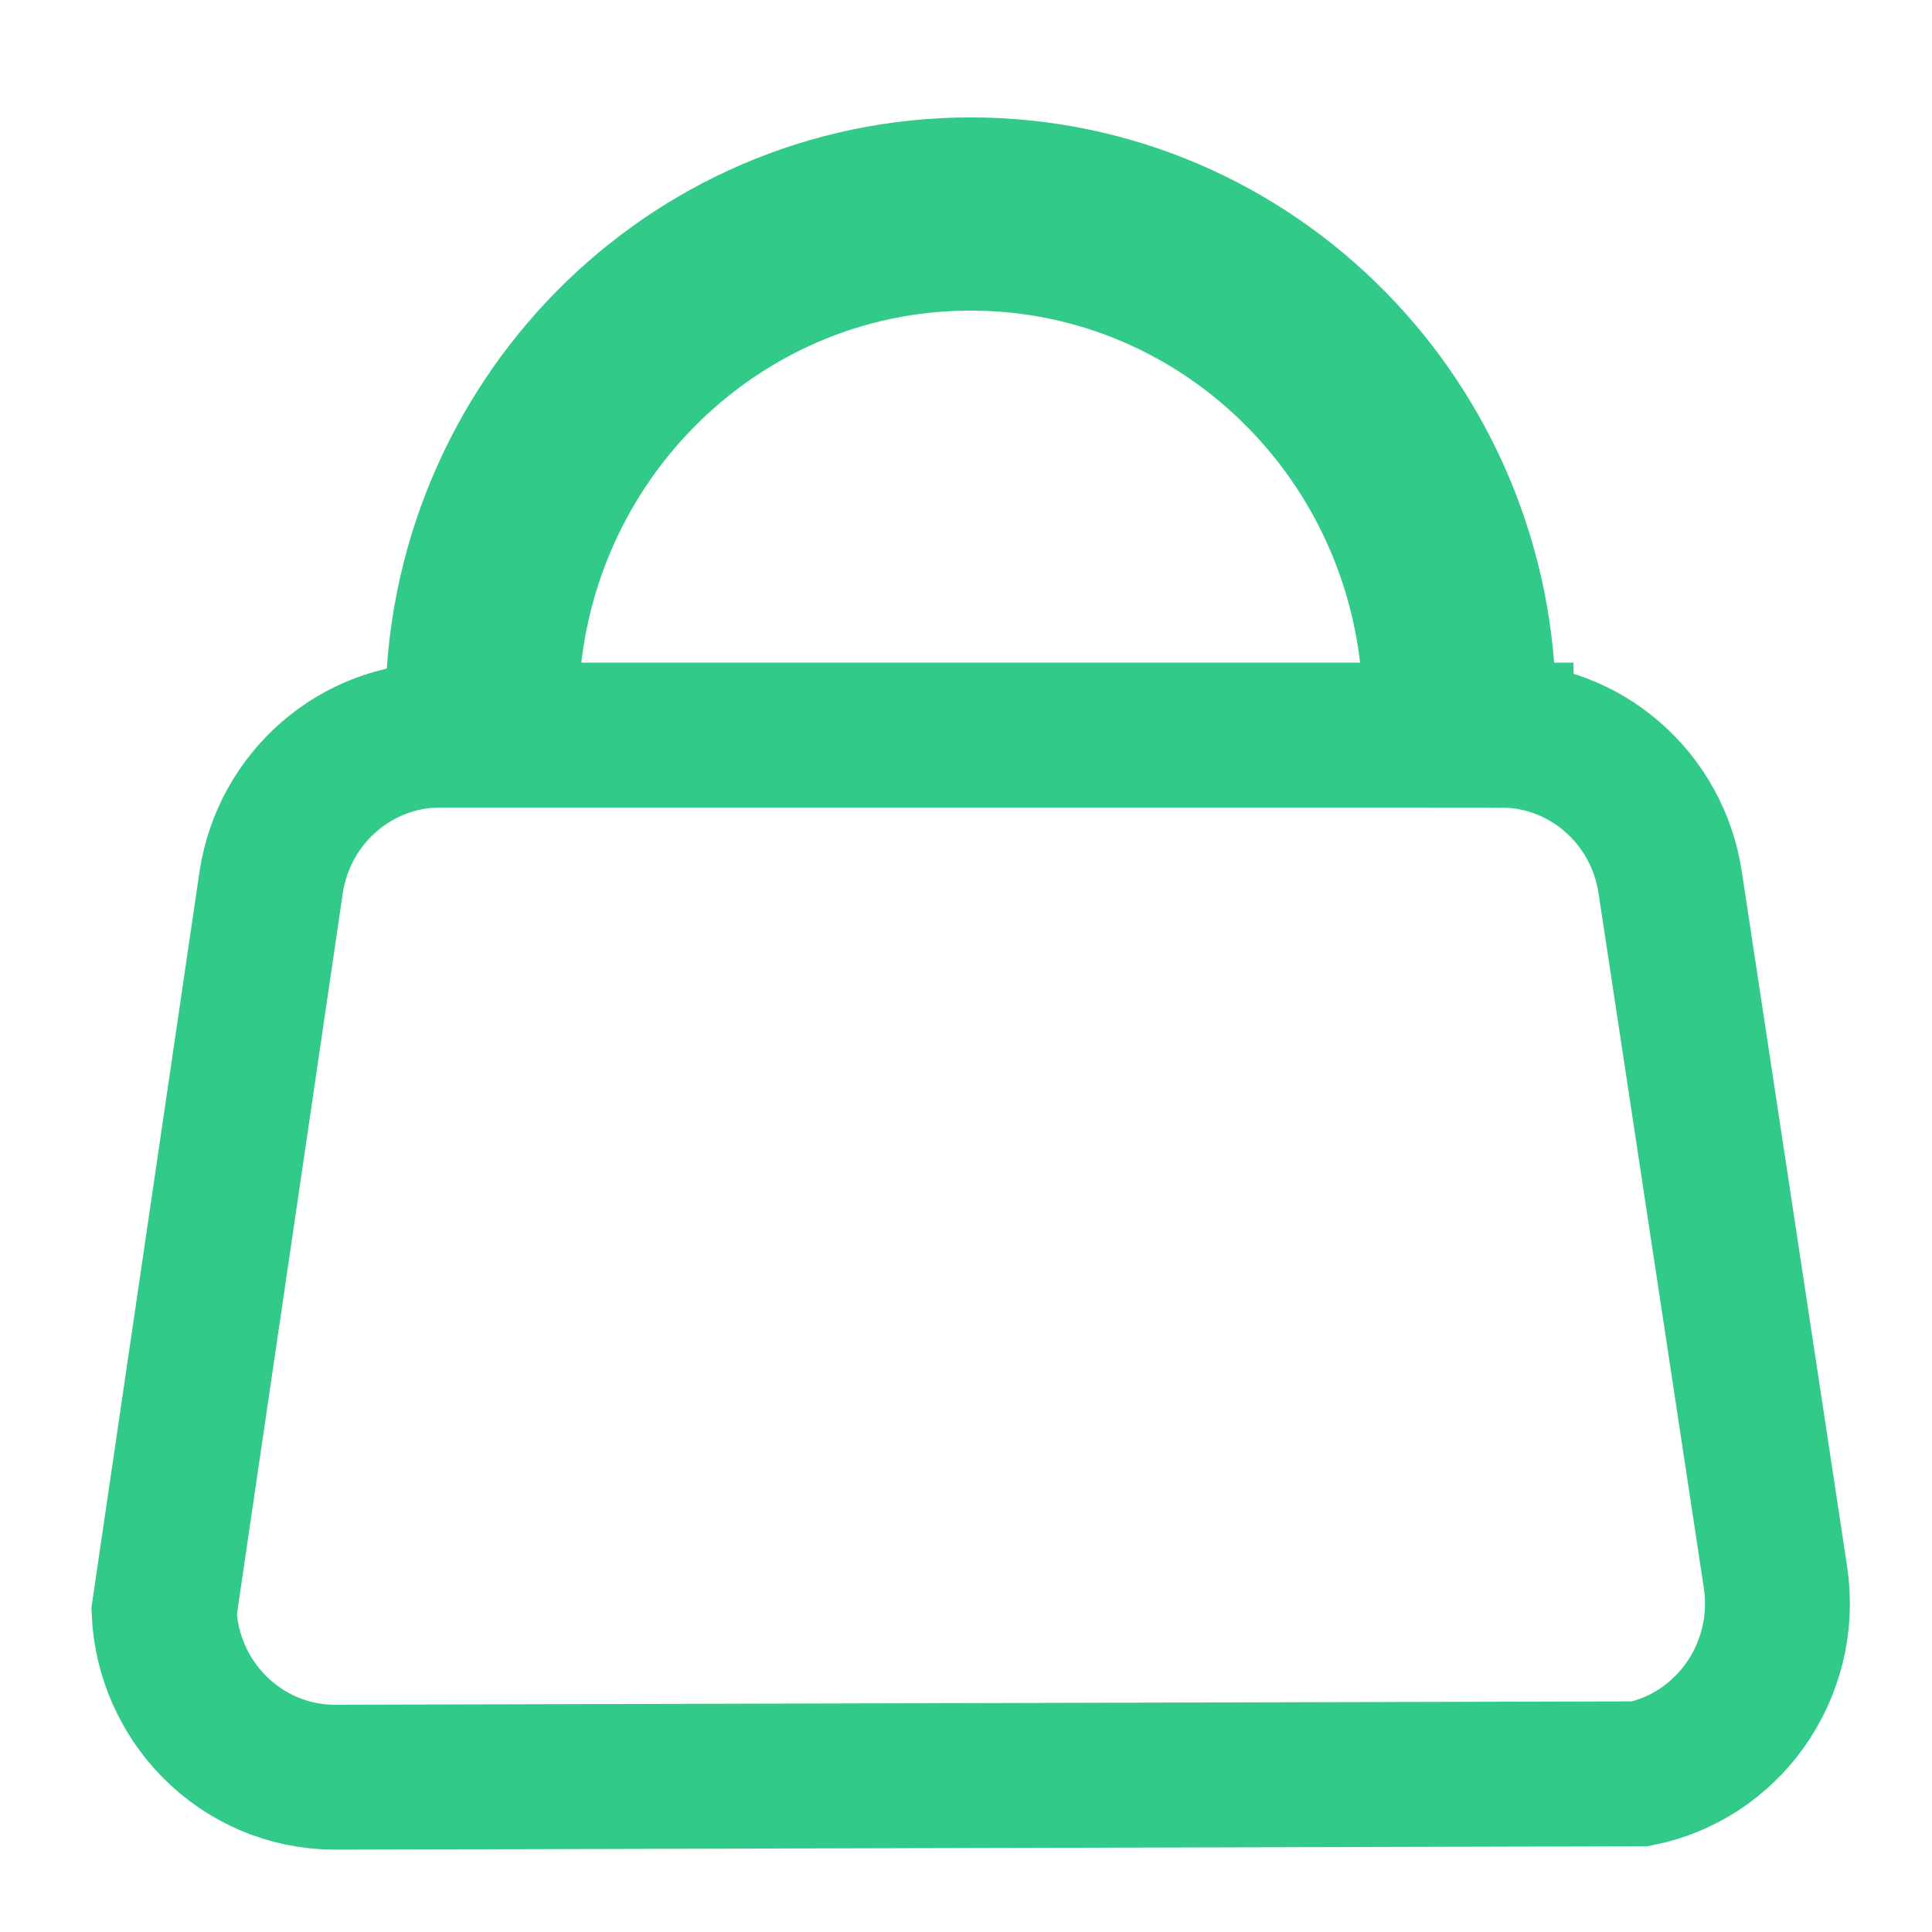
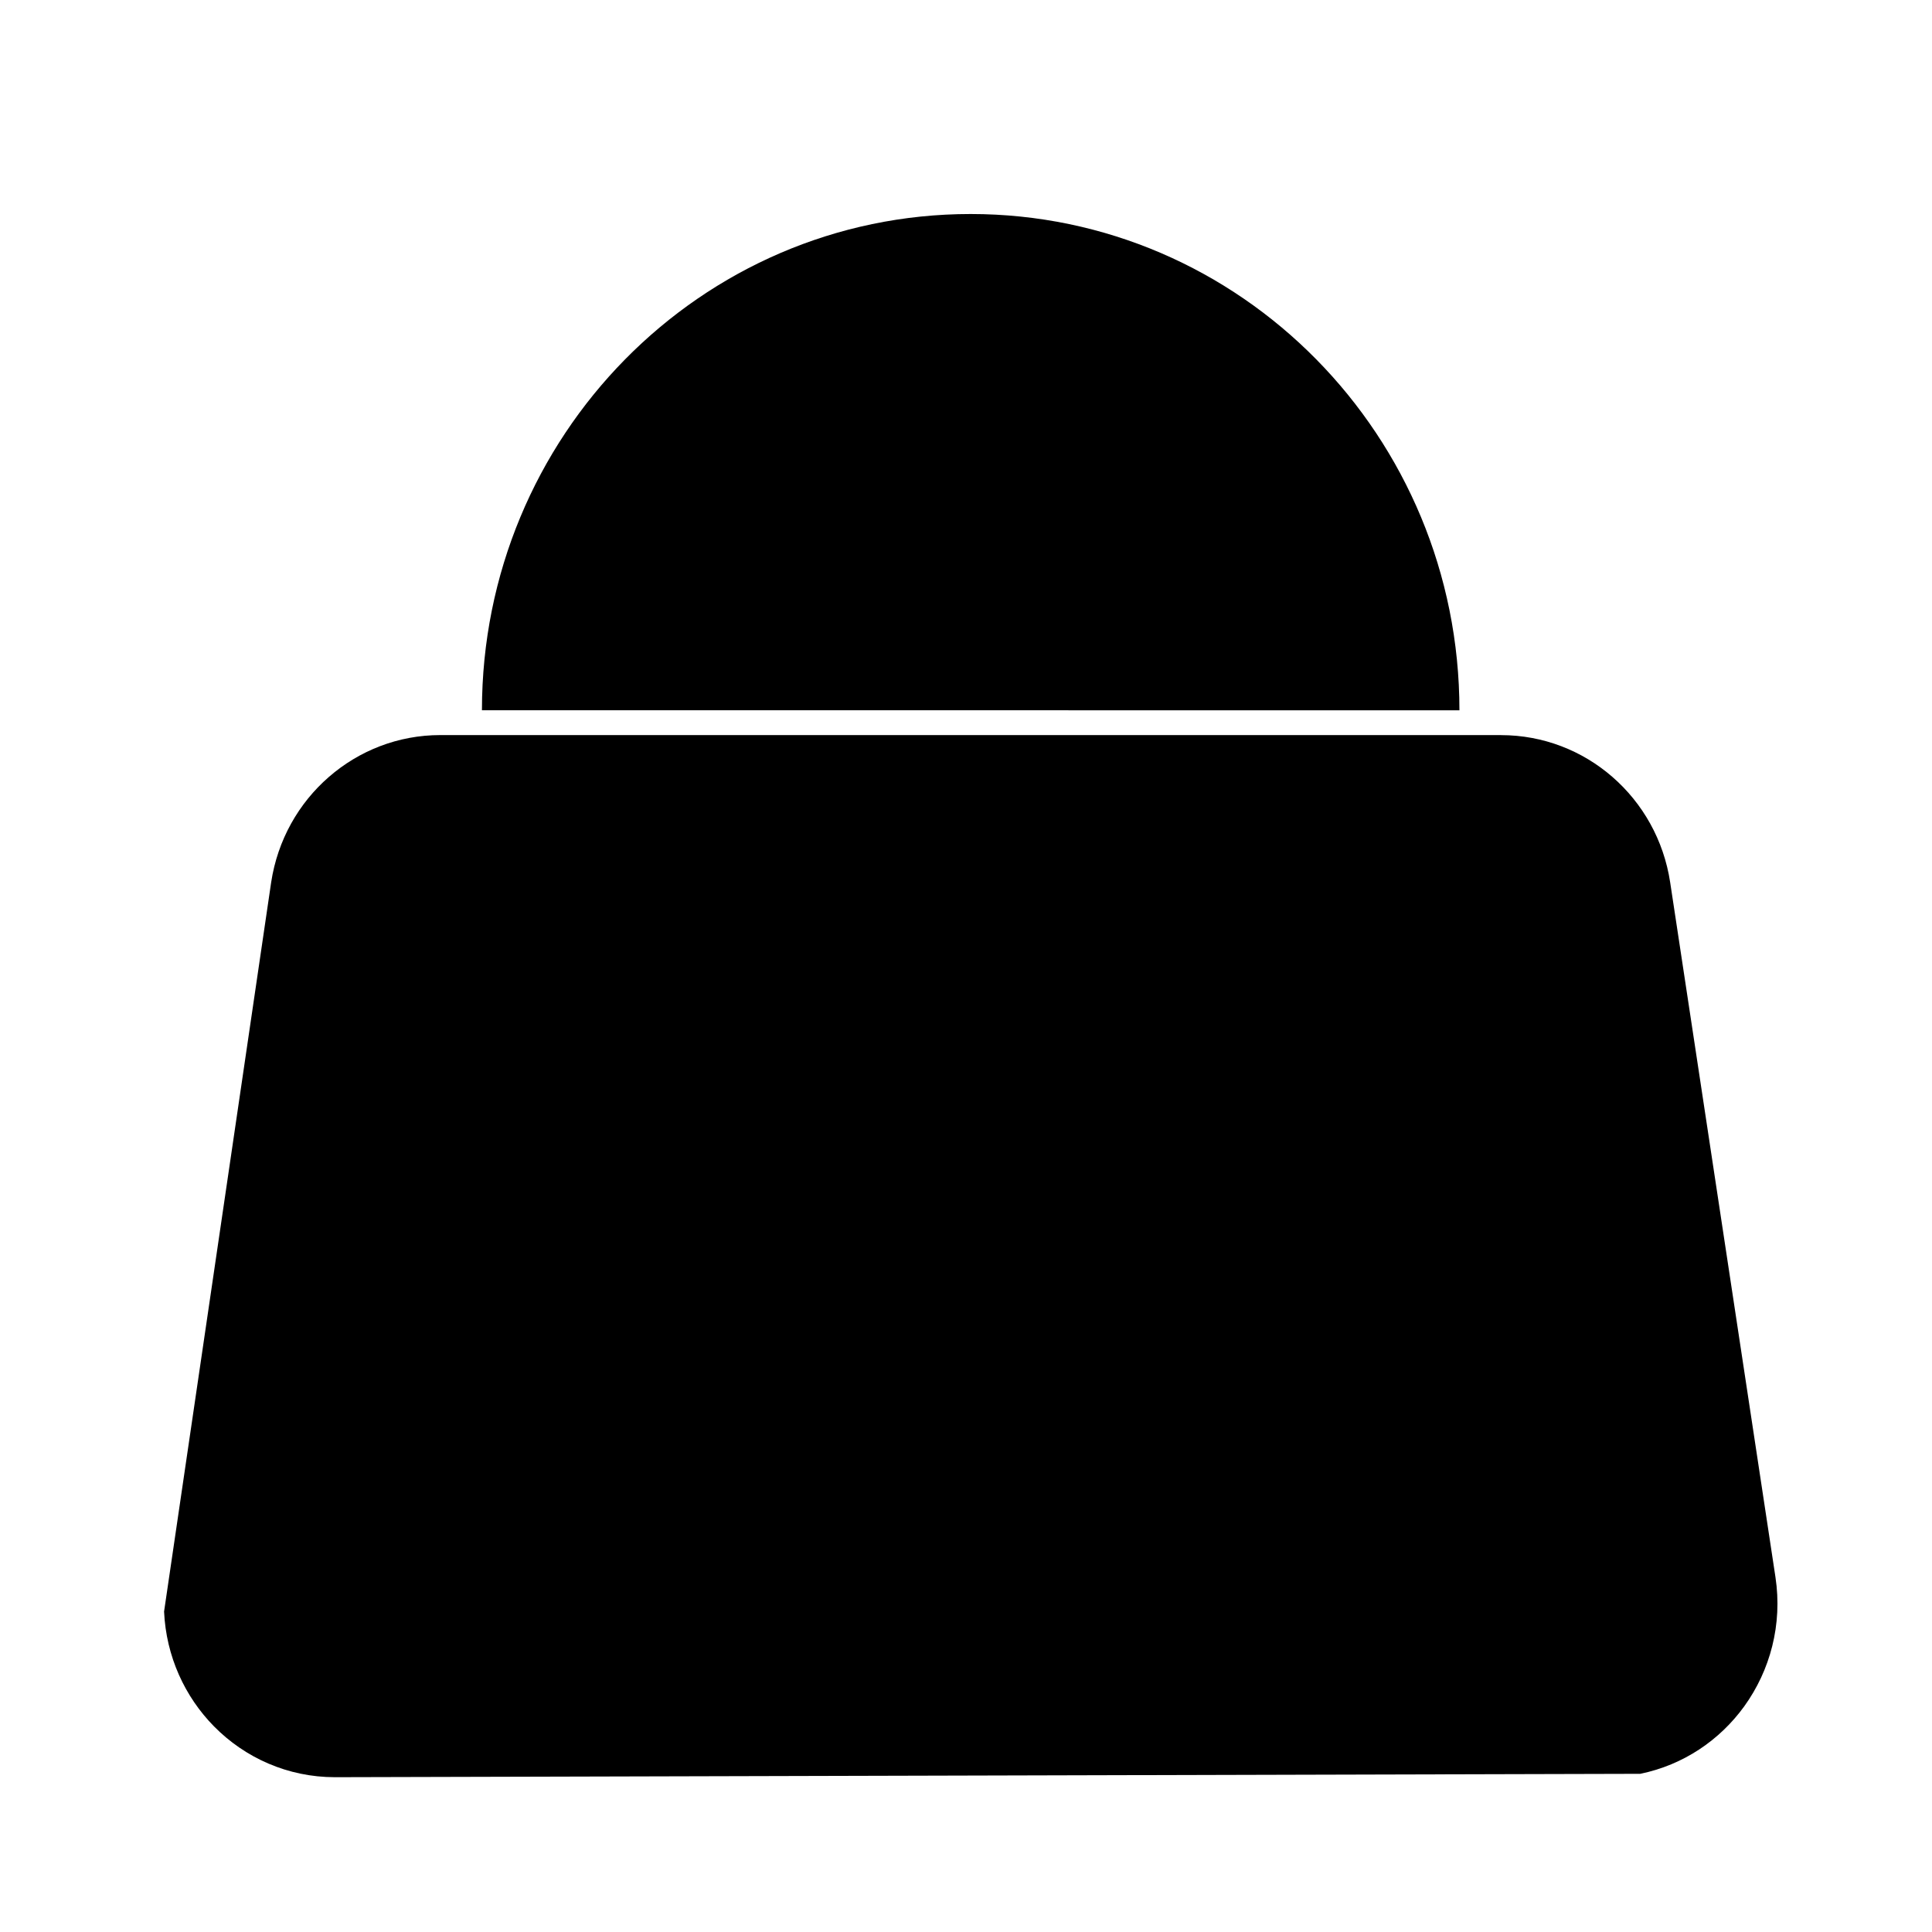
- <svg xmlns="http://www.w3.org/2000/svg" width="32" height="32" fill="none" viewBox="0 0 40 40">
-   <path fill-rule="evenodd" stroke="#32CA88" stroke-width="3" d="M31.078 15.22c.874 0 1.683.323 2.306.866.624.543 1.062 1.305 1.195 2.182l2.18 14.385c.148.982-.11 1.931-.645 2.673-.506.7-1.26 1.216-2.155 1.399l-27.024.07c-.978 0-1.863-.402-2.504-1.052-.605-.615-.992-1.45-1.034-2.378l2.217-15.097c.133-.877.571-1.64 1.195-2.182.623-.543 1.432-.867 2.306-.867h21.963z" clip-rule="evenodd" />
-   <path stroke="#32CA88" stroke-linejoin="round" stroke-width="4" d="M30.216 14.706c0-5.675-4.53-10.275-10.12-10.275-5.588 0-10.118 4.6-10.118 10.274" />
+ <svg xmlns="http://www.w3.org/2000/svg" width="32" height="32" viewBox="0 0 40 40">
+   <path fill-rule="evenodd" stroke-width="3" d="M31.078 15.22c.874 0 1.683.323 2.306.866.624.543 1.062 1.305 1.195 2.182l2.18 14.385c.148.982-.11 1.931-.645 2.673-.506.7-1.26 1.216-2.155 1.399l-27.024.07c-.978 0-1.863-.402-2.504-1.052-.605-.615-.992-1.45-1.034-2.378l2.217-15.097c.133-.877.571-1.64 1.195-2.182.623-.543 1.432-.867 2.306-.867h21.963z" clip-rule="evenodd" />
+   <path stroke-linejoin="round" stroke-width="4" d="M30.216 14.706c0-5.675-4.53-10.275-10.12-10.275-5.588 0-10.118 4.6-10.118 10.274" />
</svg>
